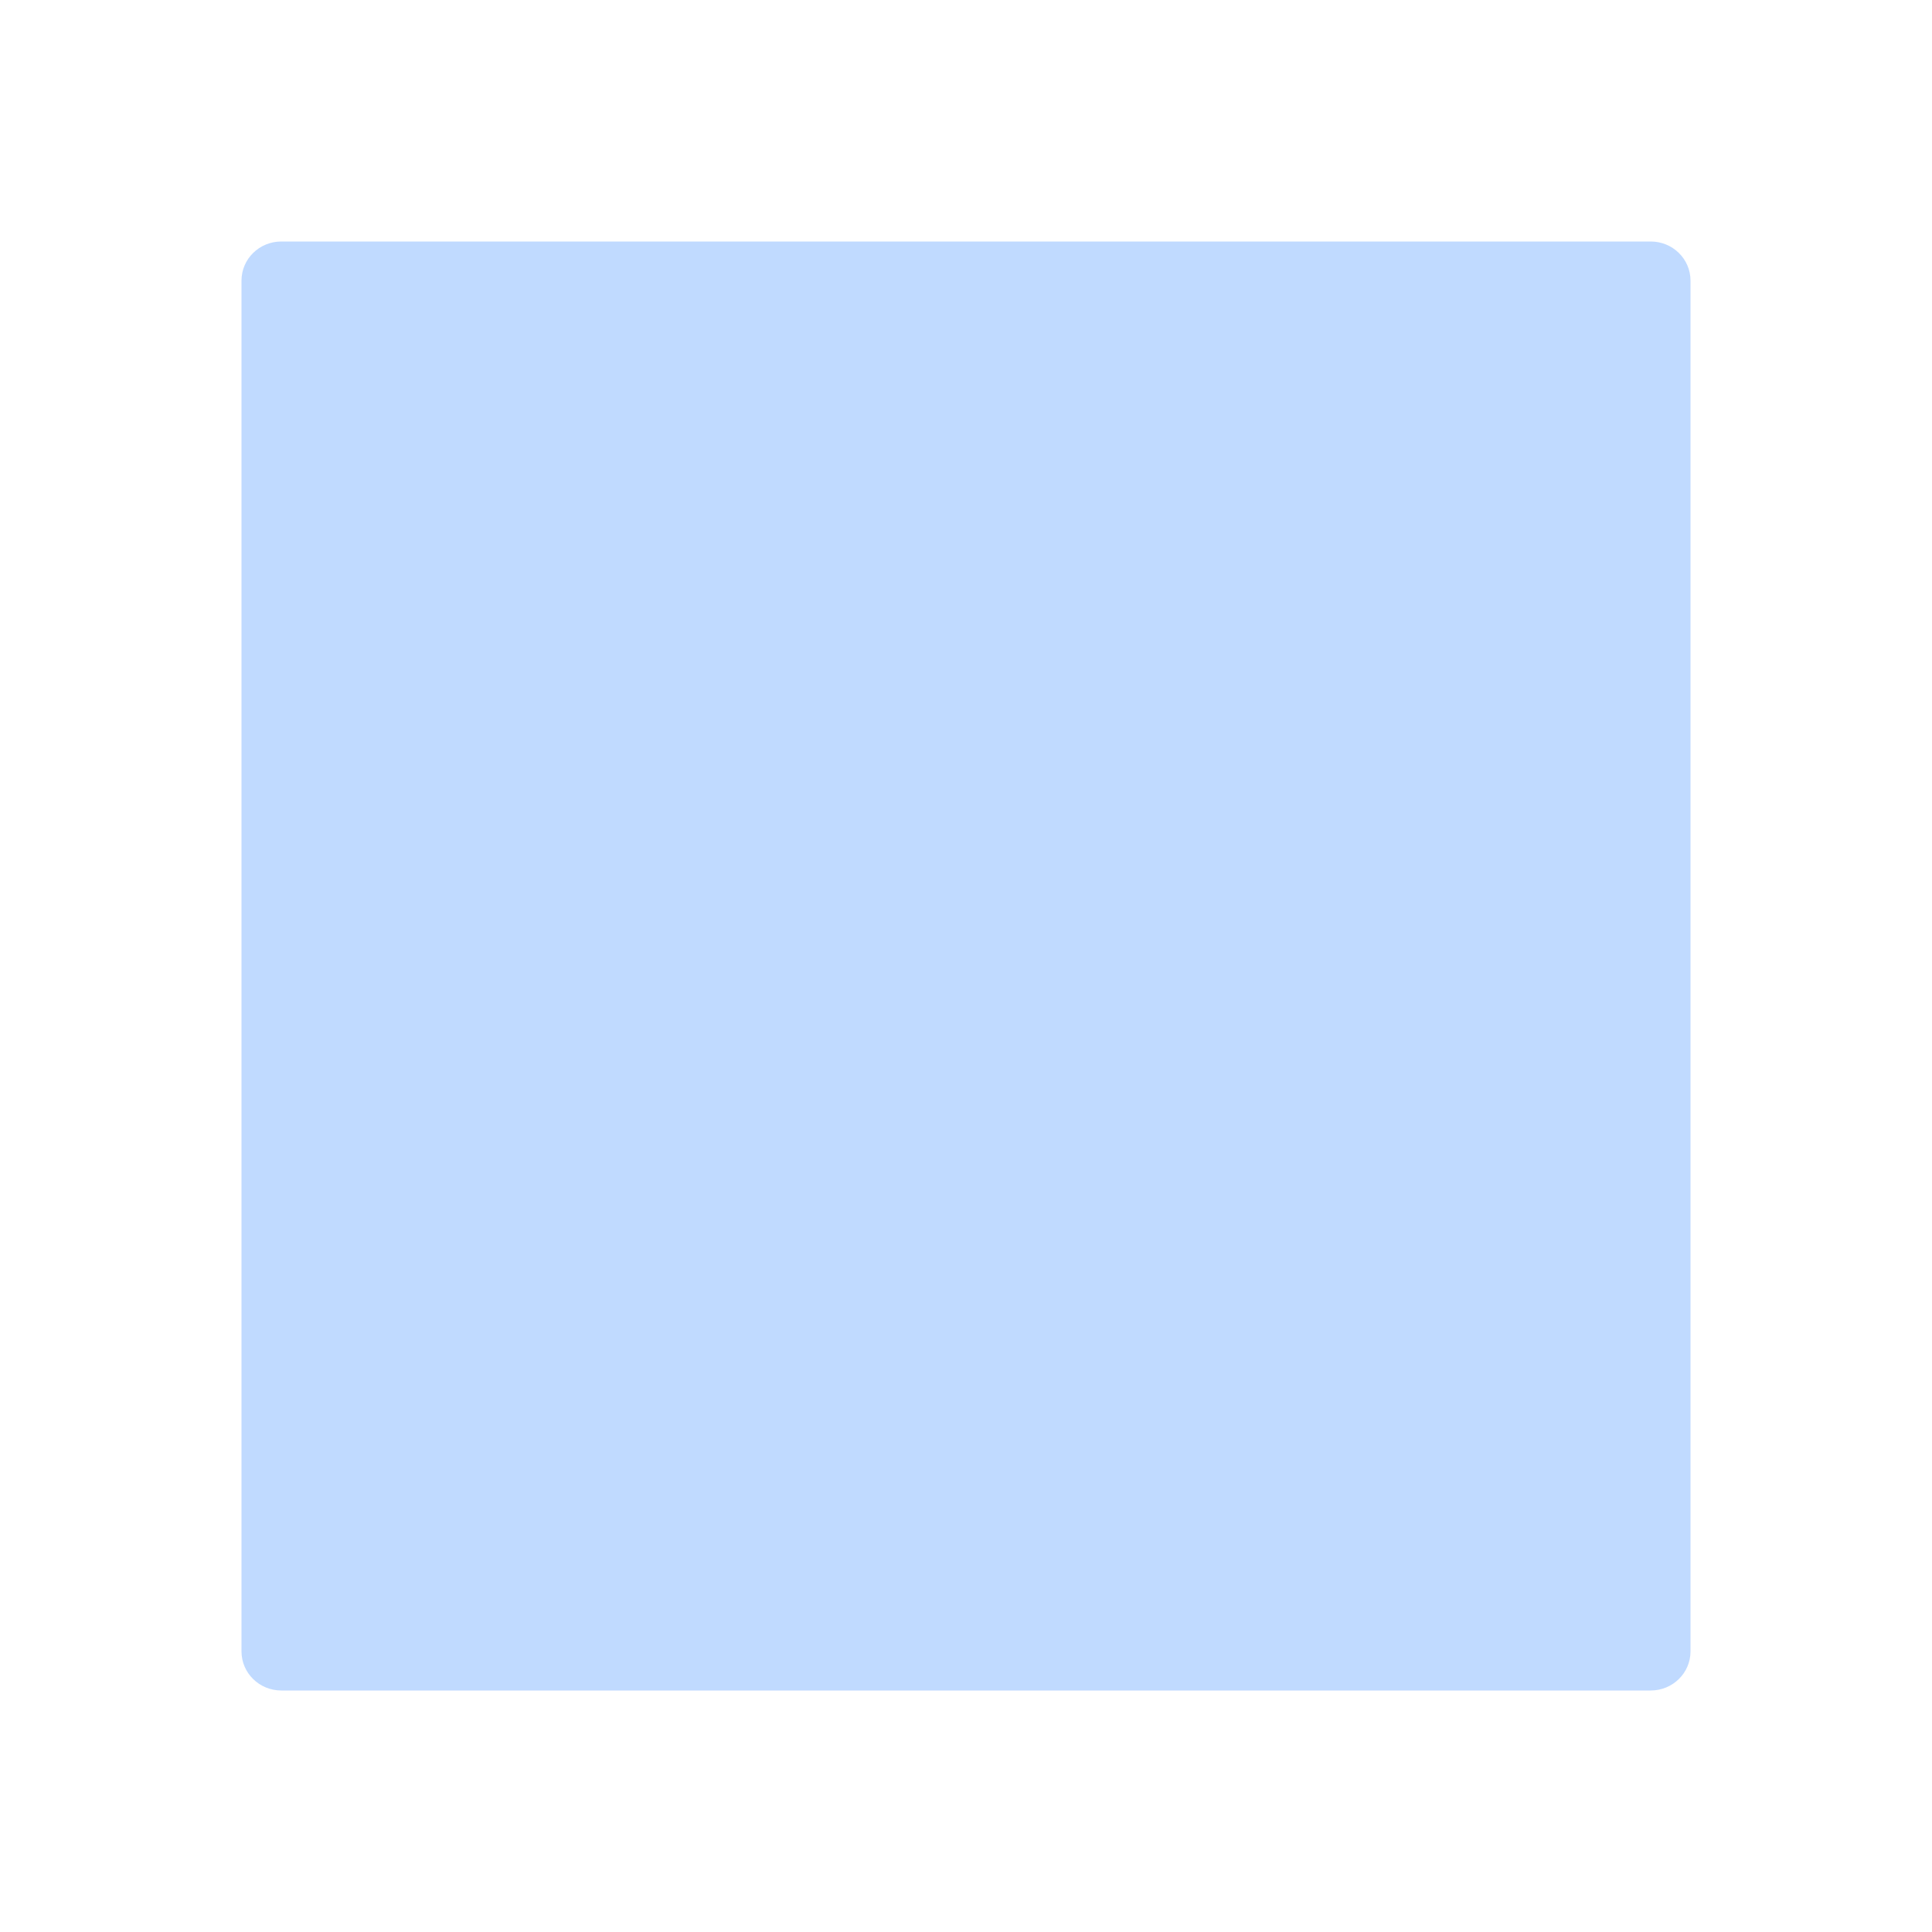
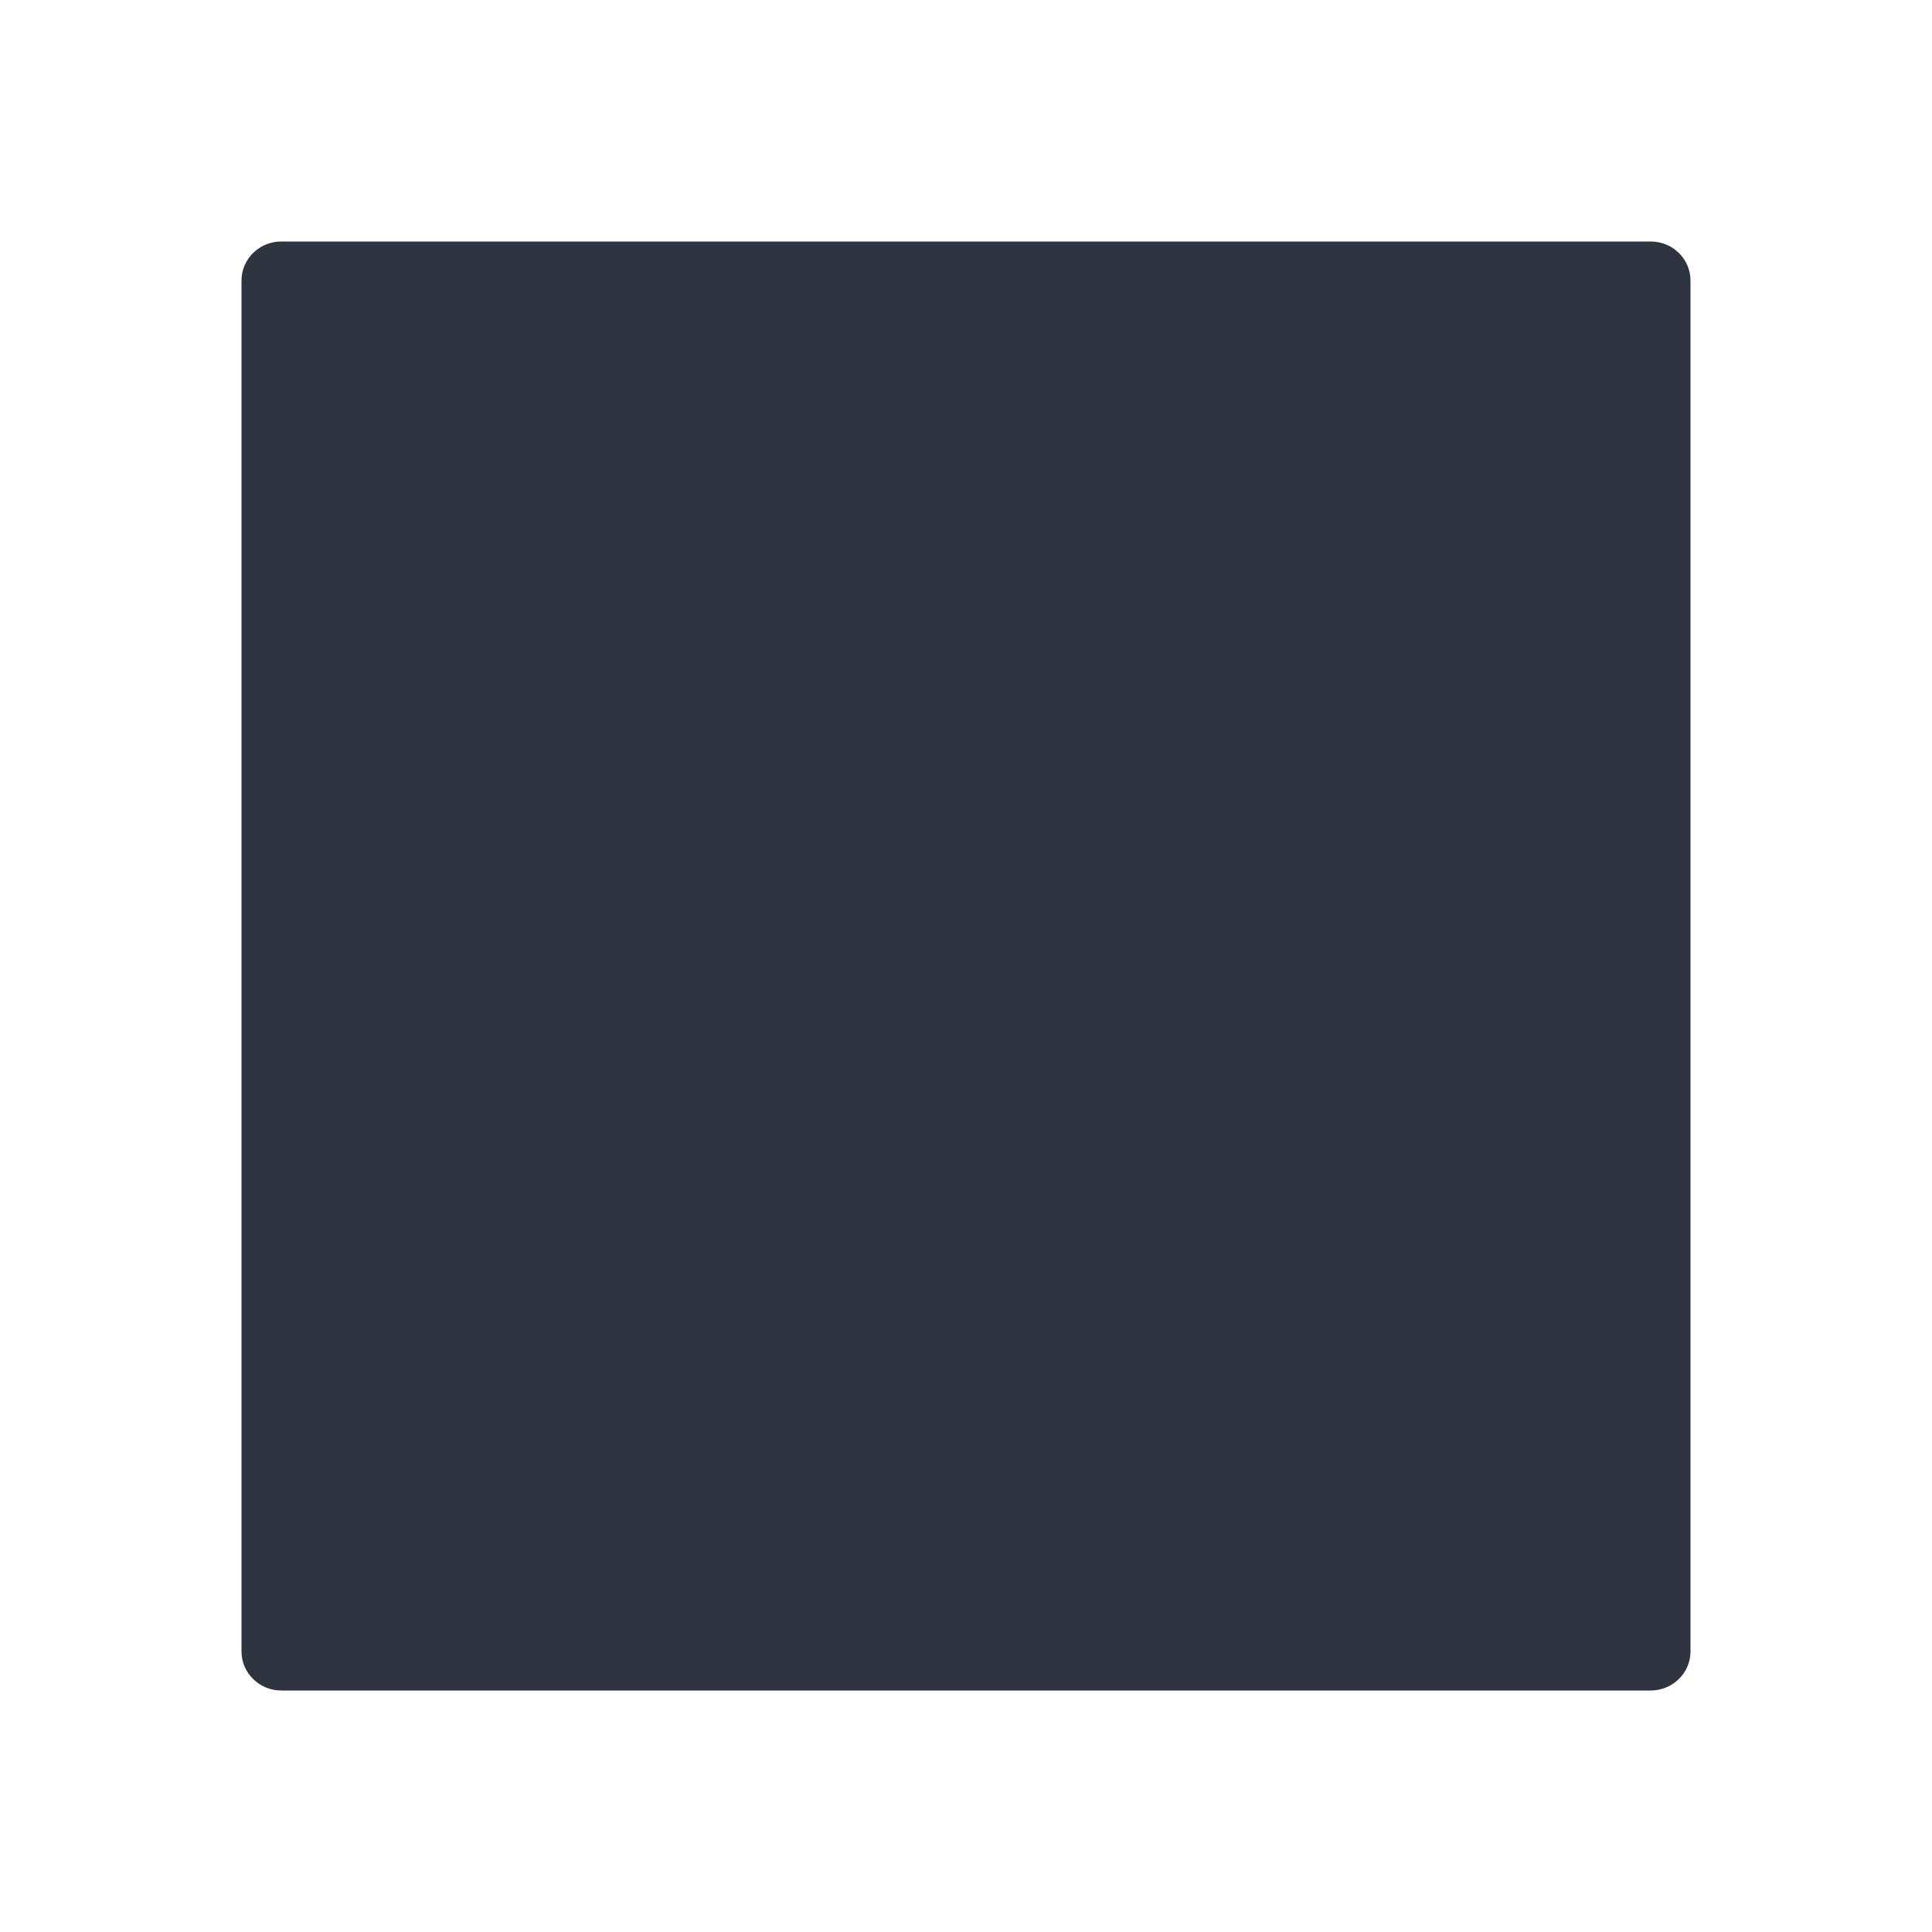
<svg xmlns="http://www.w3.org/2000/svg" width="64" height="64" viewBox="0 0 64 64" id="svg2" version="1.1">
  <defs id="defs4" />
  <g id="layer1" transform="translate(0,-988.3622)" style="display:none">
    <rect style="opacity:1;fill:#f2f2f2;fill-opacity:1;fill-rule:nonzero;stroke:none;stroke-width:0.2;stroke-linecap:butt;stroke-linejoin:miter;stroke-miterlimit:10;stroke-dasharray:none;stroke-opacity:1" id="rect4136" width="64" height="64" x="0" y="988.362" />
  </g>
  <g id="layer2" style="display:inline">
-     <rect style="fill:#c0daff;fill-opacity:1;stroke:none;stroke-width:2;stroke-linecap:round;stroke-linejoin:miter;stroke-miterlimit:4;stroke-dasharray:none;stroke-opacity:1" id="rect4137" width="48" height="48" x="8" y="-56" rx="1.318" ry="1.294" transform="scale(1,-1)" />
+     <rect style="fill:#2e3440;fill-opacity:1;stroke:none;stroke-width:2;stroke-linecap:round;stroke-linejoin:miter;stroke-miterlimit:4;stroke-dasharray:none;stroke-opacity:1" id="rect4137" width="48" height="48" x="8" y="-56" rx="1.318" ry="1.294" transform="scale(1,-1)" />
  </g>
</svg>
